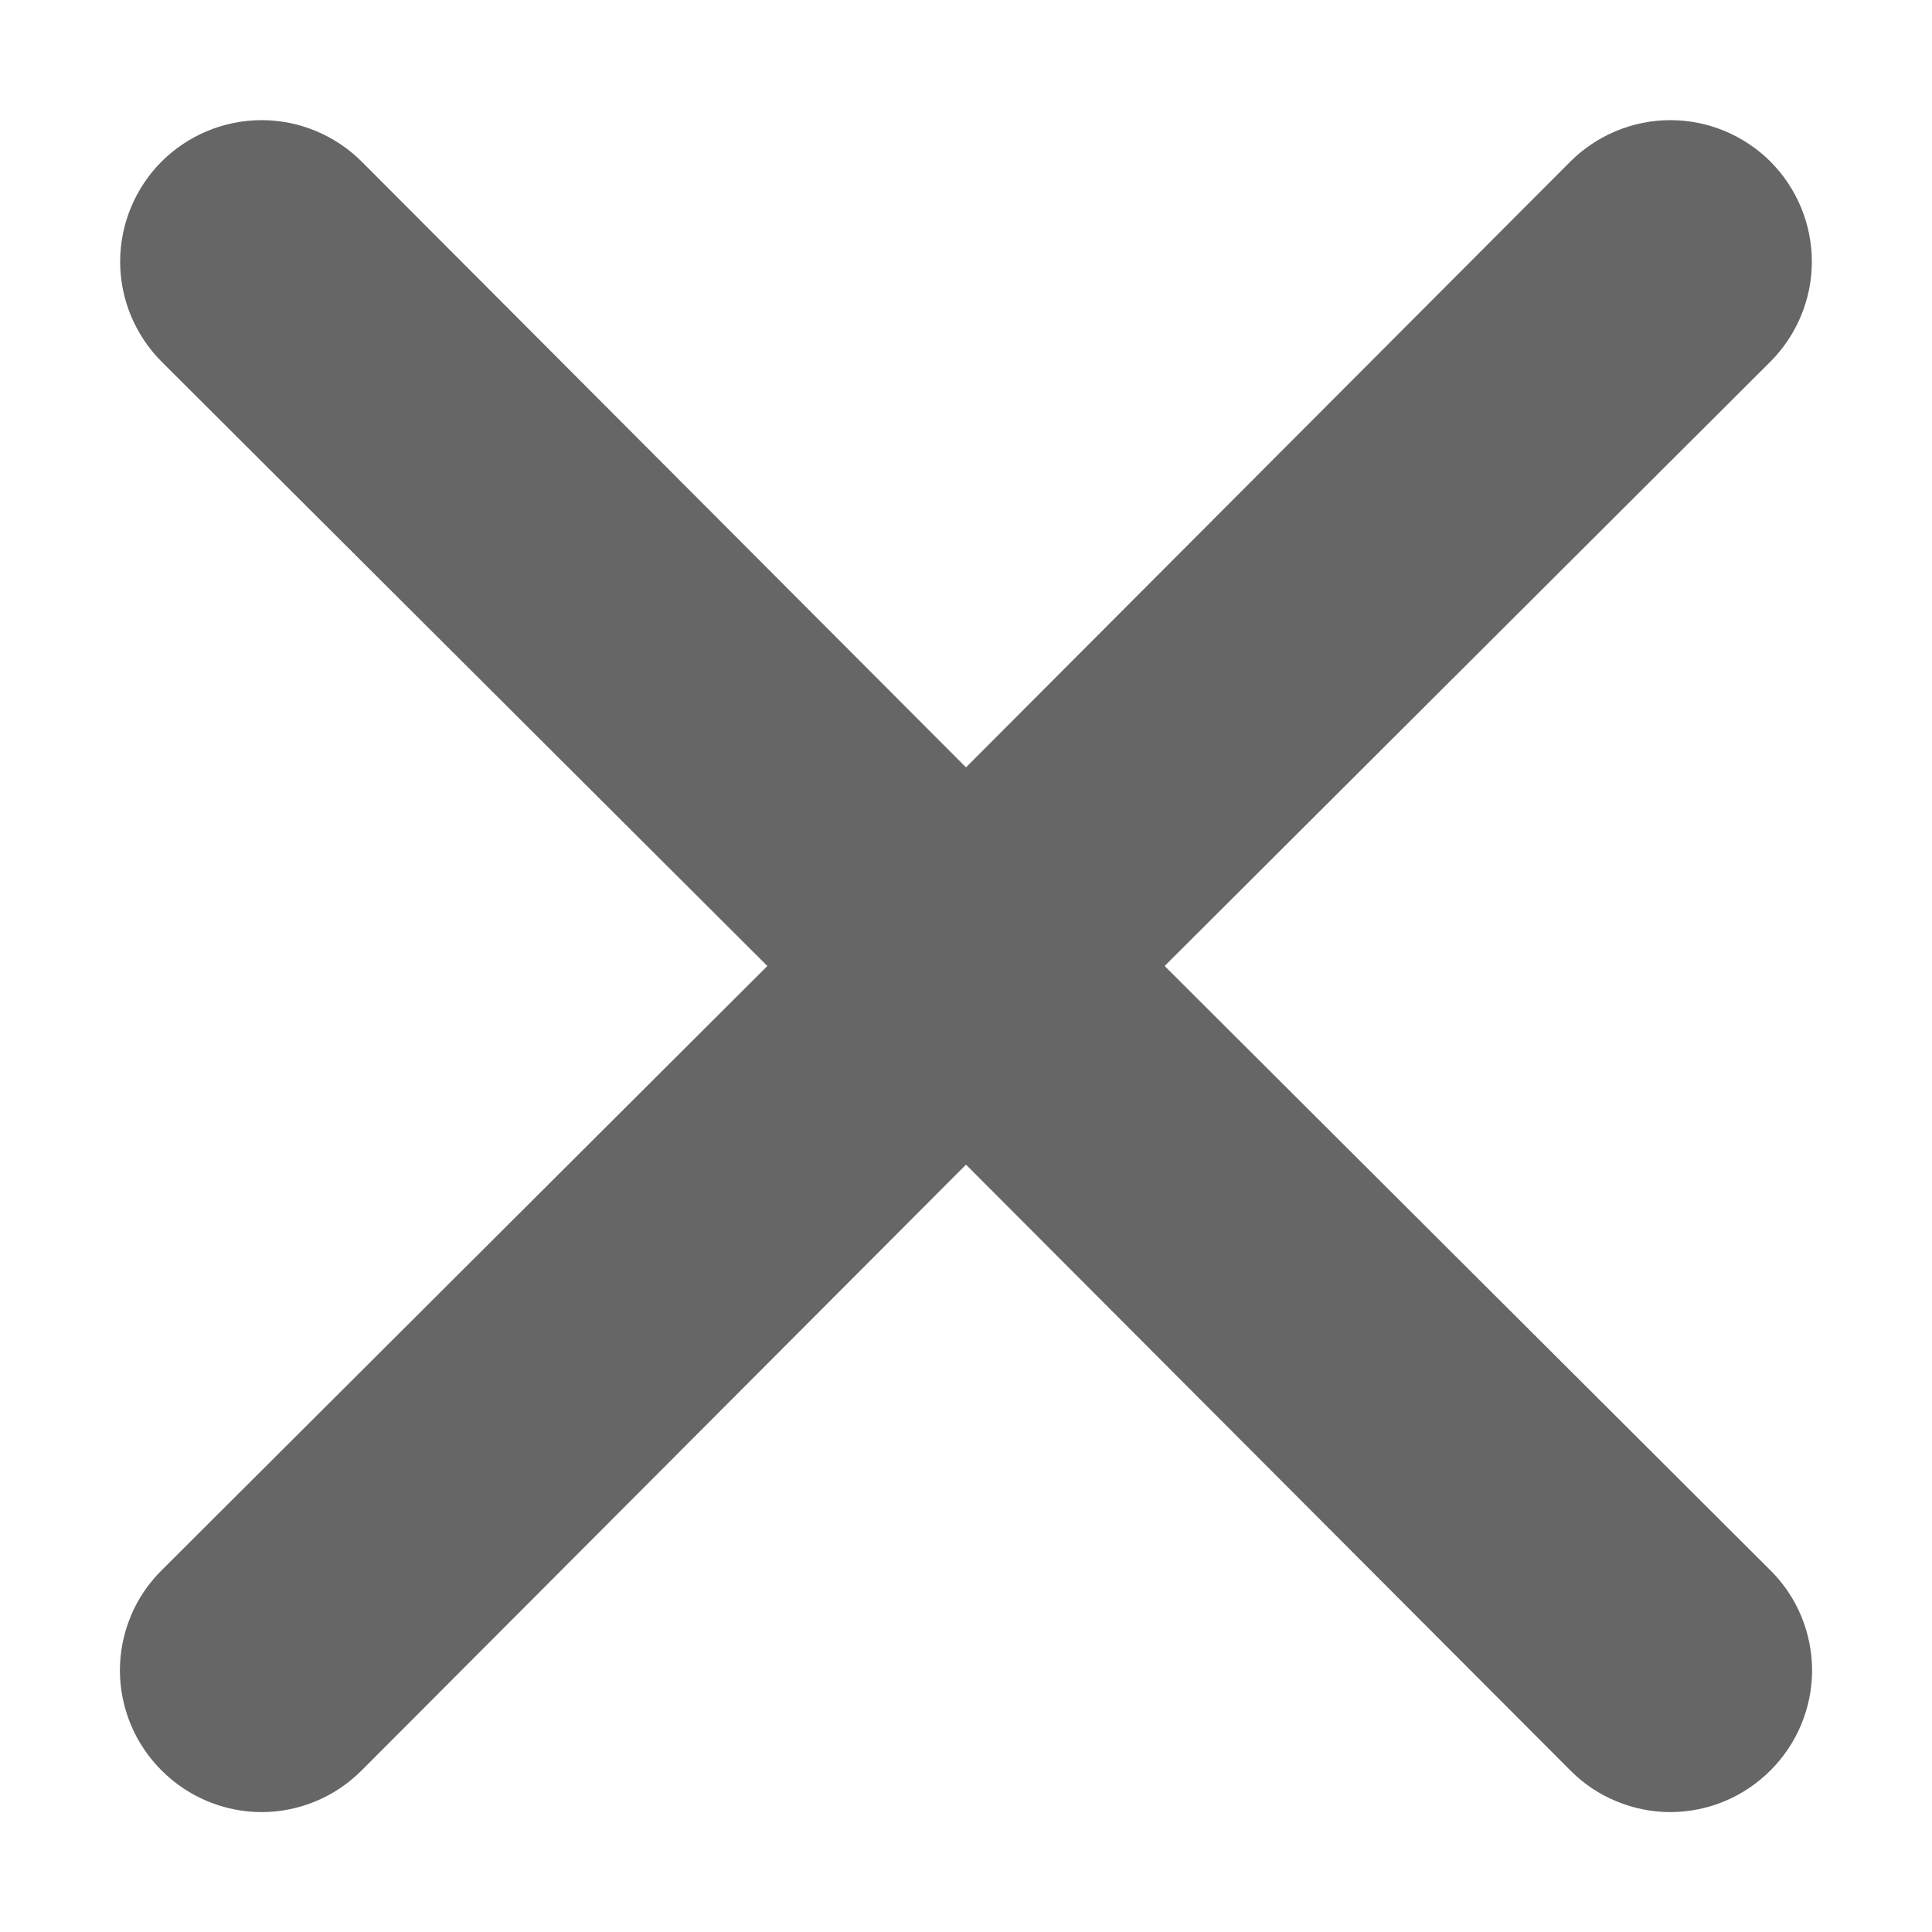
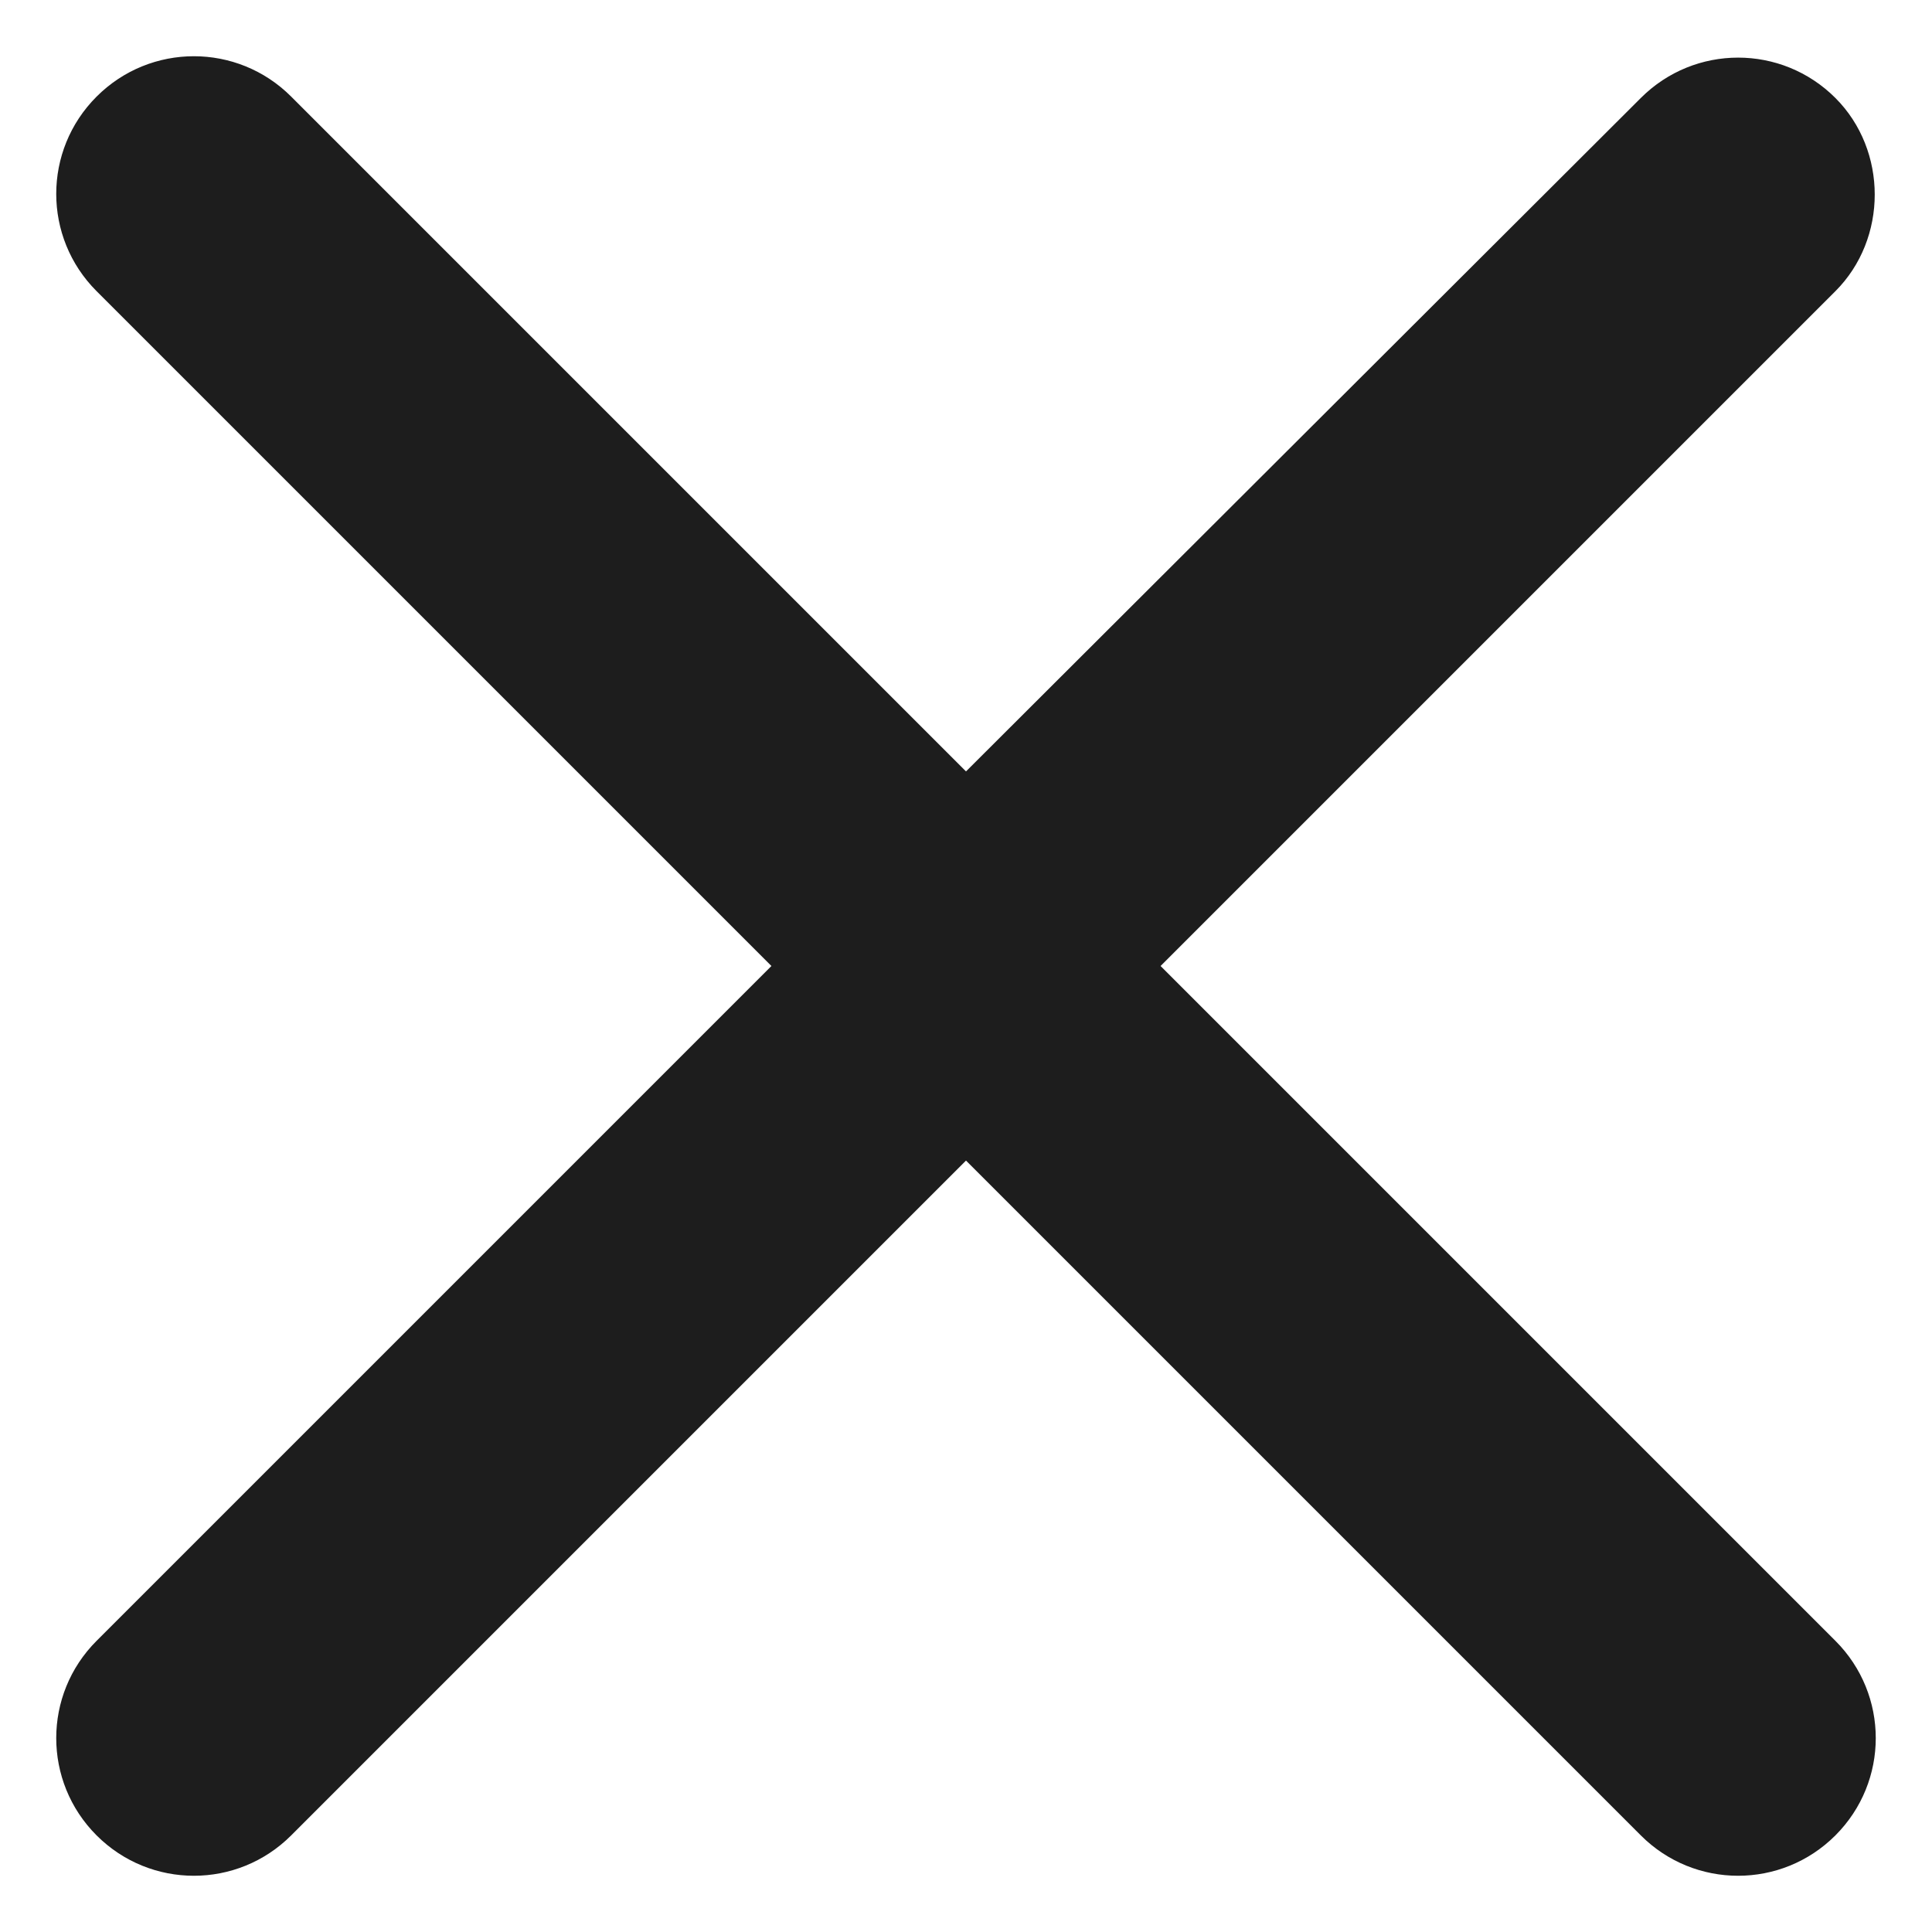
- <svg xmlns="http://www.w3.org/2000/svg" width="16" height="16" viewBox="0 0 16 16" fill="none">
-   <path d="M9.645 8L14.662 2.995C14.881 2.775 15.005 2.477 15.005 2.167C15.005 1.856 14.881 1.558 14.662 1.338C14.442 1.119 14.144 0.995 13.833 0.995C13.523 0.995 13.225 1.119 13.005 1.338L8 6.355L2.995 1.338C2.775 1.119 2.477 0.995 2.167 0.995C1.856 0.995 1.558 1.119 1.338 1.338C1.119 1.558 0.995 1.856 0.995 2.167C0.995 2.477 1.119 2.775 1.338 2.995L6.355 8L1.338 13.005C1.229 13.113 1.142 13.242 1.083 13.384C1.024 13.527 0.993 13.679 0.993 13.833C0.993 13.987 1.024 14.14 1.083 14.282C1.142 14.424 1.229 14.553 1.338 14.662C1.447 14.771 1.576 14.858 1.718 14.917C1.86 14.976 2.013 15.007 2.167 15.007C2.321 15.007 2.473 14.976 2.615 14.917C2.757 14.858 2.886 14.771 2.995 14.662L8 9.645L13.005 14.662C13.113 14.771 13.242 14.858 13.385 14.917C13.527 14.976 13.679 15.007 13.833 15.007C13.987 15.007 14.14 14.976 14.282 14.917C14.424 14.858 14.553 14.771 14.662 14.662C14.771 14.553 14.858 14.424 14.917 14.282C14.976 14.14 15.007 13.987 15.007 13.833C15.007 13.679 14.976 13.527 14.917 13.384C14.858 13.242 14.771 13.113 14.662 13.005L9.645 8Z" fill="#010101" fill-opacity="0.6" />
+ <svg xmlns="http://www.w3.org/2000/svg" width="14px" height="14px" viewBox="0 0 14 14" version="1.1">
+   <g id="Icons" stroke="none" stroke-width="1" fill="none" fill-rule="evenodd">
+     <g id="Rounded" transform="translate(-281, -3481)">
+       <g id="Navigation" transform="translate(100, 3378)">
+         <g id="-Round-/-Navigation-/-close" transform="translate(176, 98)">
+           <g>
+             <polygon id="Path" points="0 0 24 0 24 24 0 24" />
+             <path d="M18.3,5.71 C17.91,5.32 17.28,5.32 16.89,5.71 L12,10.59 L7.11,5.7 C6.72,5.31 6.09,5.31 5.7,5.7 C5.31,6.09 5.31,6.72 5.7,7.11 L10.59,12 L5.7,16.89 C5.31,17.28 5.31,17.91 5.7,18.3 C6.09,18.69 6.72,18.69 7.11,18.3 L12,13.41 L16.89,18.3 C17.28,18.69 17.91,18.69 18.3,18.3 C18.69,17.91 18.69,17.28 18.3,16.89 L13.41,12 L18.3,7.11 C18.68,6.73 18.68,6.09 18.3,5.71 Z" id="🔹-Icon-Color" fill="#1D1D1D" />
+           </g>
+         </g>
+       </g>
+     </g>
+   </g>
</svg>
